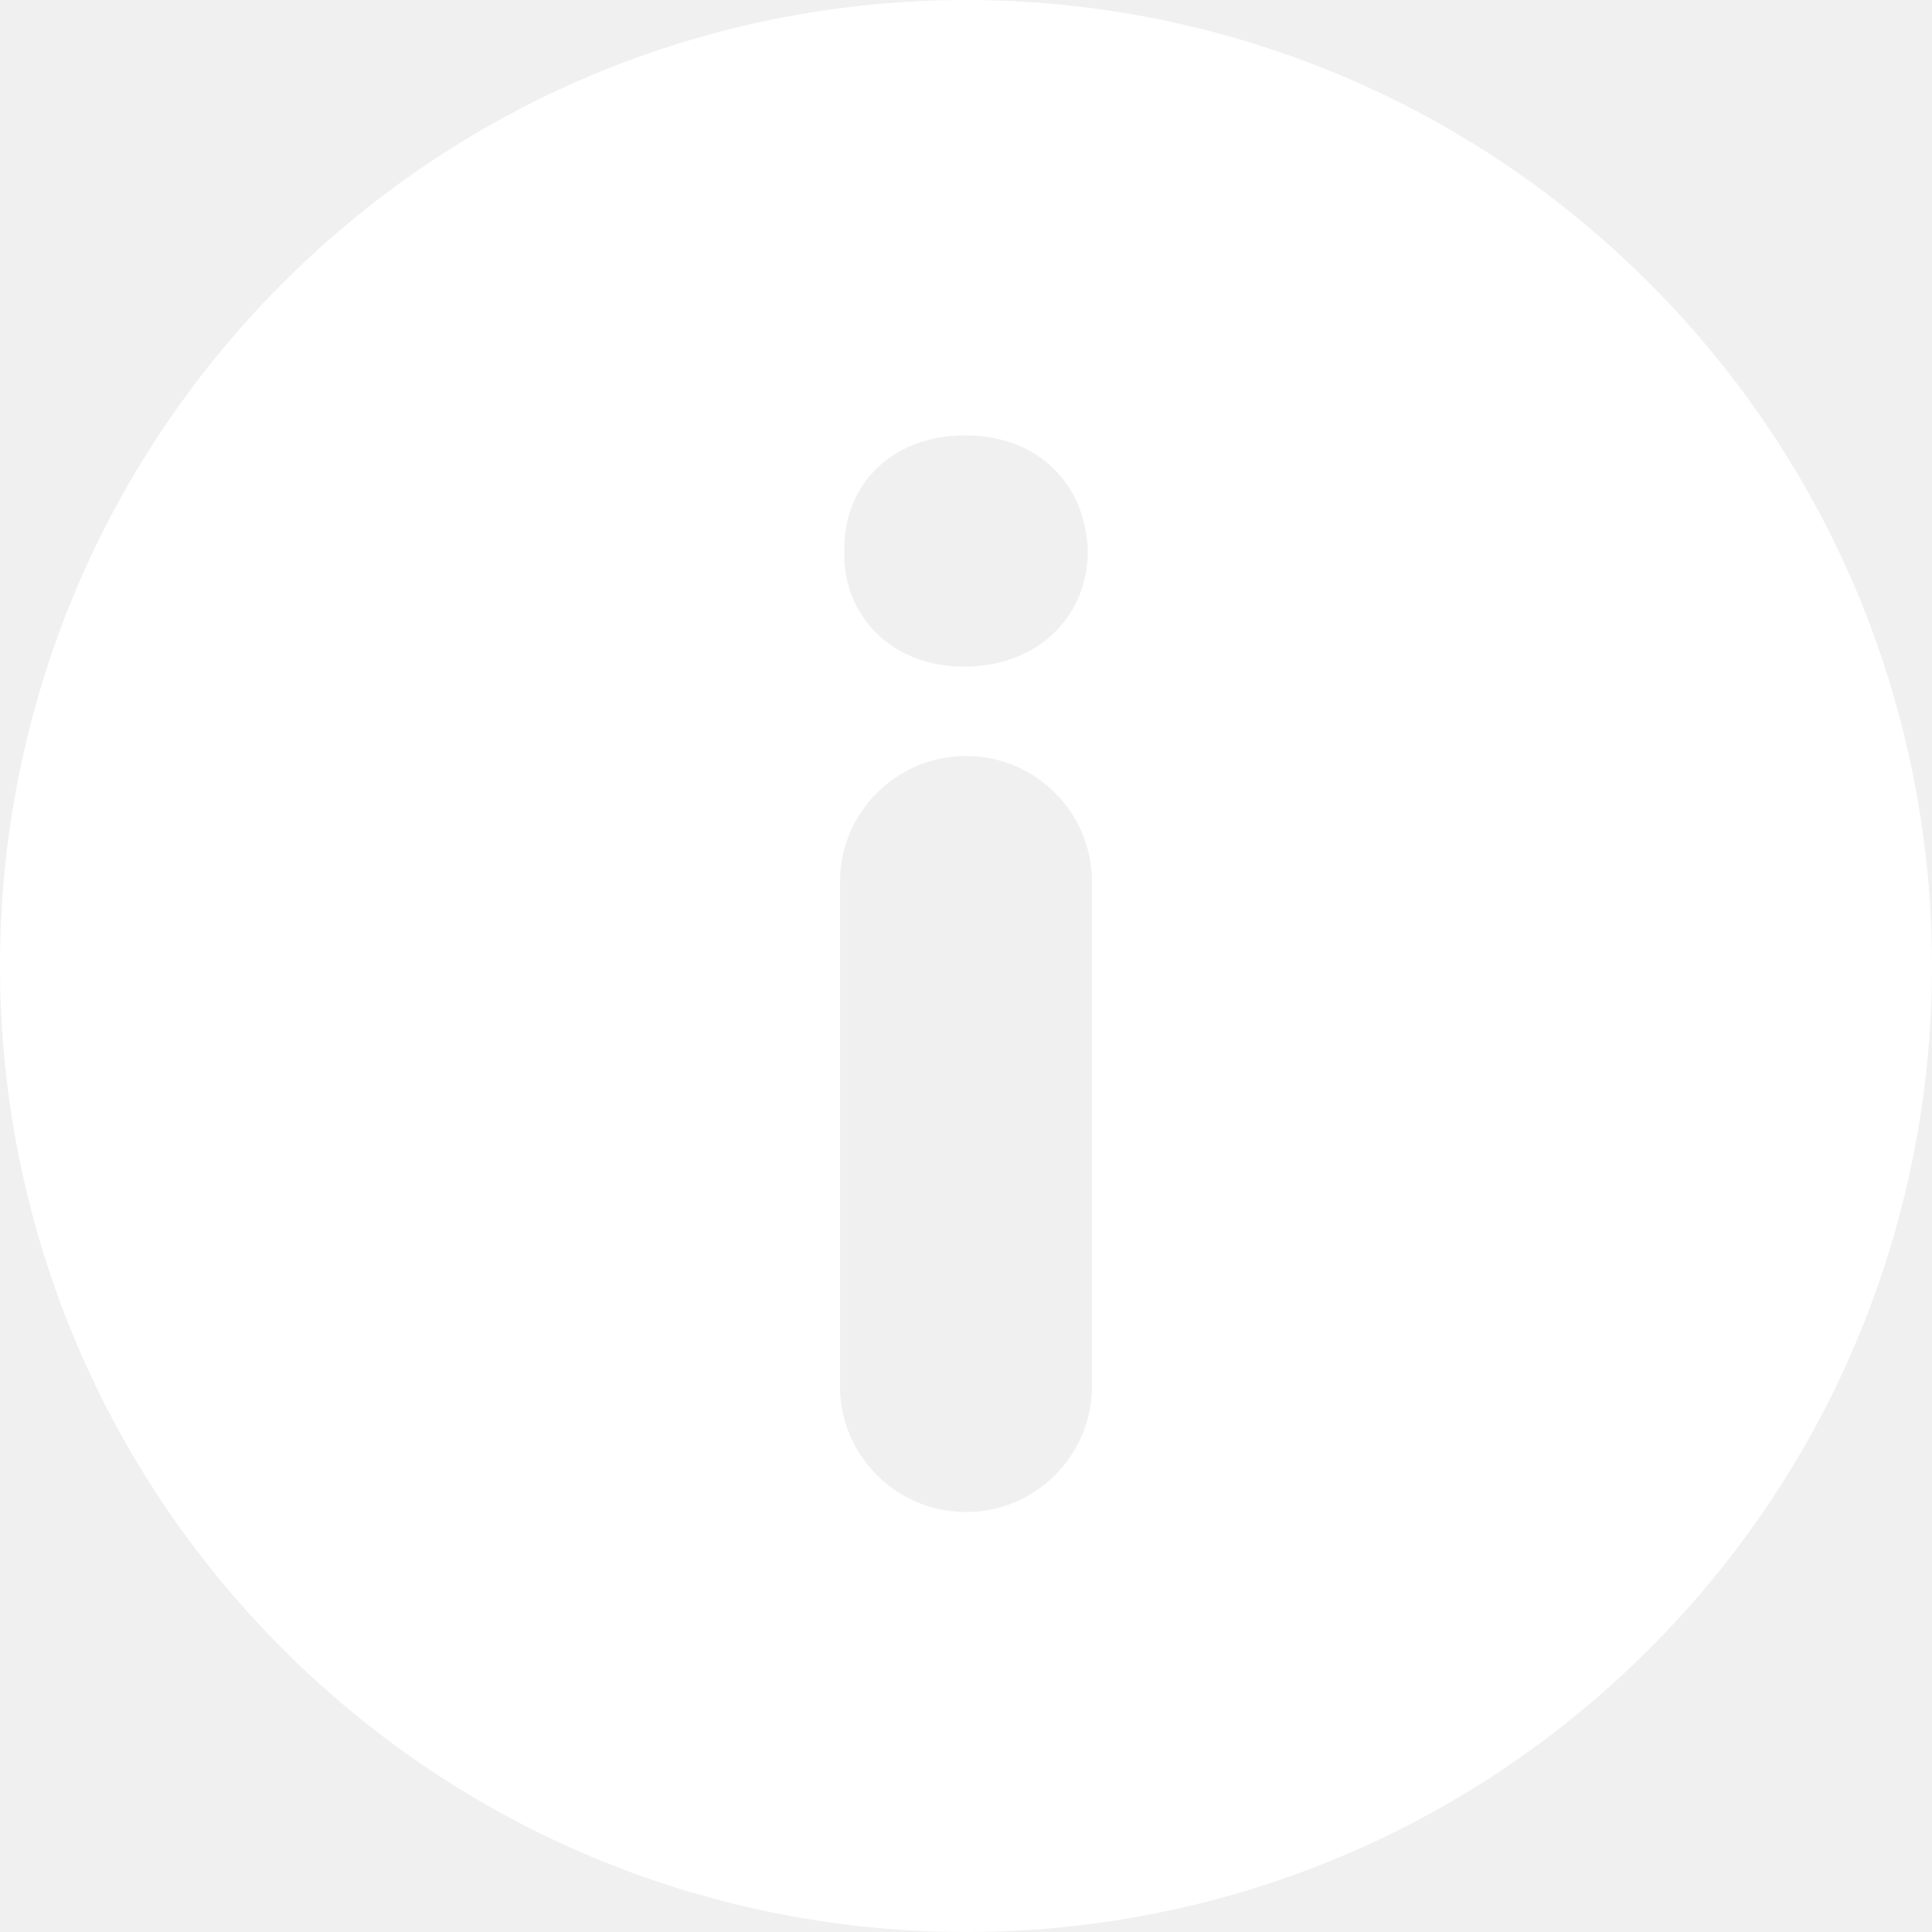
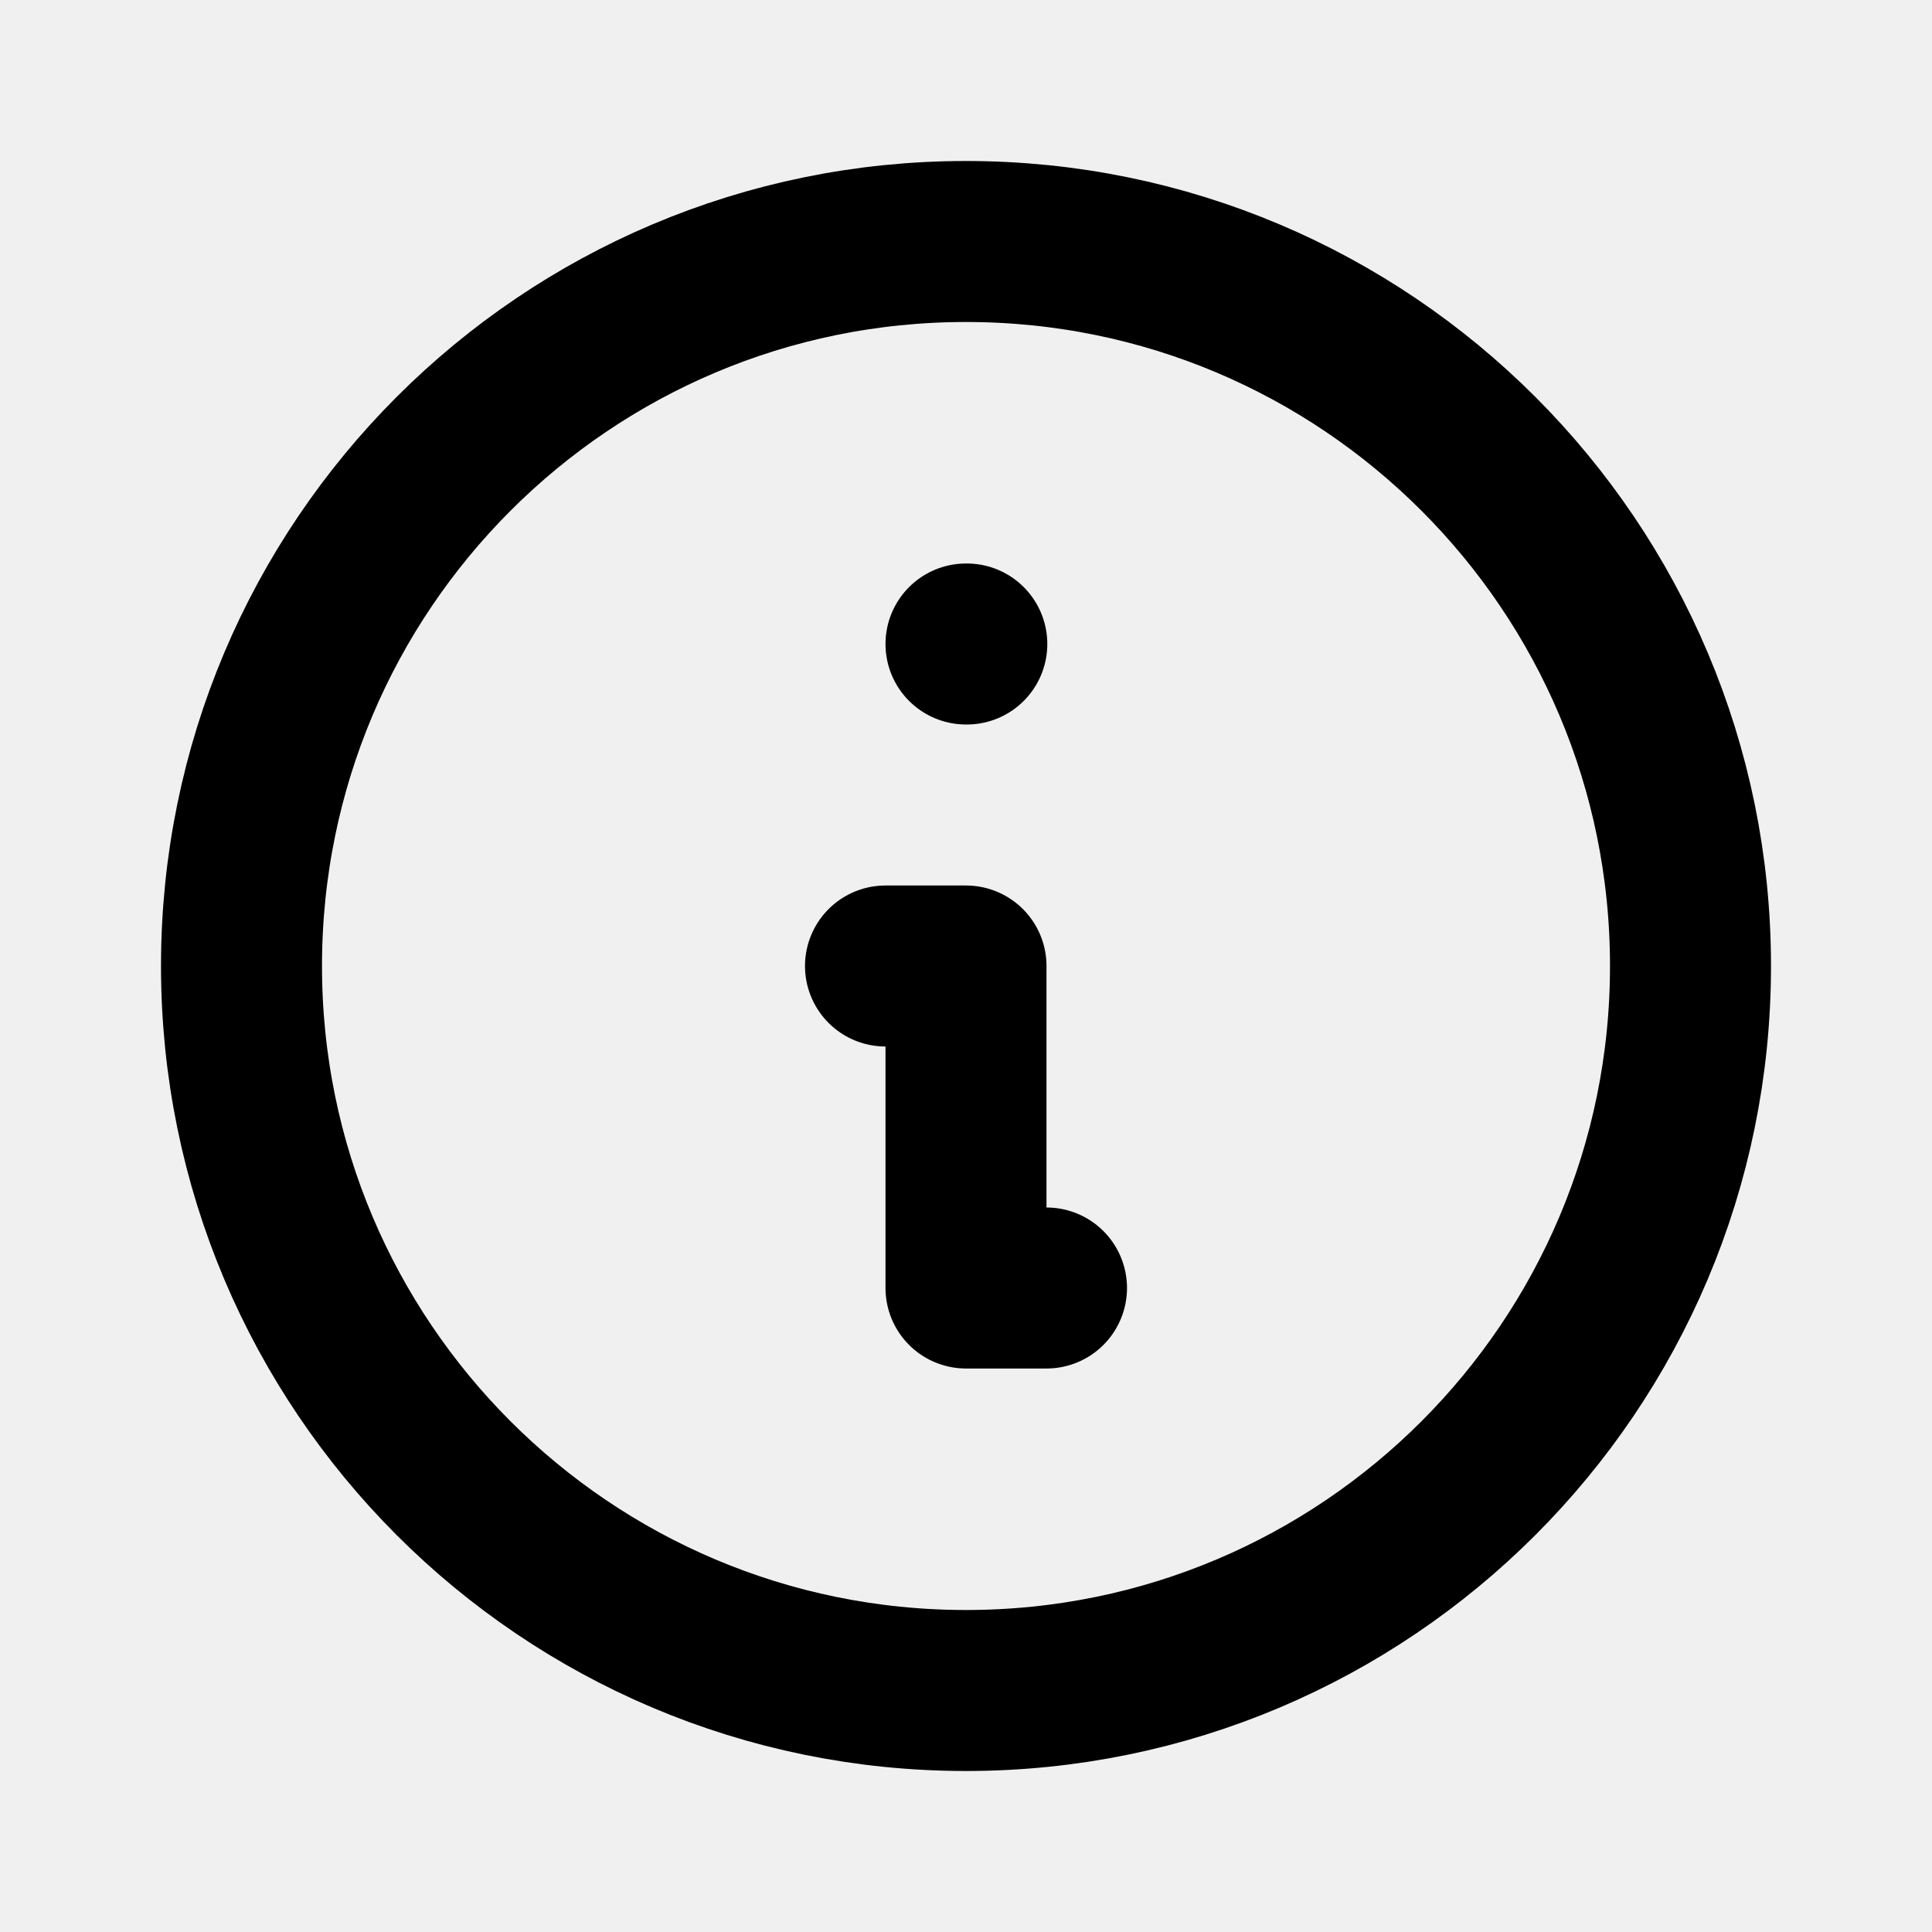
- <svg xmlns="http://www.w3.org/2000/svg" version="1.1" id="Capa_1" x="0px" y="0px" width="512px" height="512px" viewBox="0 0 45.999 45.999" style="enable-background:new 0 0 45.999 45.999;" xml:space="preserve" class="">
-   <g>
-     <g>
-       <g>
-         <path d="M39.264,6.736c-8.982-8.981-23.545-8.982-32.528,0c-8.982,8.982-8.981,23.545,0,32.528c8.982,8.98,23.545,8.981,32.528,0    C48.245,30.281,48.244,15.719,39.264,6.736z M25.999,33c0,1.657-1.343,3-3,3s-3-1.343-3-3V21c0-1.657,1.343-3,3-3s3,1.343,3,3V33z     M22.946,15.872c-1.728,0-2.88-1.224-2.844-2.735c-0.036-1.584,1.116-2.771,2.879-2.771c1.764,0,2.88,1.188,2.917,2.771    C25.897,14.648,24.746,15.872,22.946,15.872z" data-original="#000000" class="active-path" data-old_color="#000000" fill="#FFFFFF" />
-       </g>
-     </g>
-   </g>
+ <svg xmlns="http://www.w3.org/2000/svg" class="icon icon-tabler icon-tabler-info-circle" width="24" height="24" viewBox="0 0 24 24" stroke-width="2" stroke="currentColor" fill="none" stroke-linecap="round" stroke-linejoin="round">
+   <path stroke="none" d="M0 0h24v24H0z" fill="none" />
+   <circle cx="12" cy="12" r="9" />
+   <line x1="12" y1="8" x2="12.01" y2="8" />
+   <polyline points="11 12 12 12 12 16 13 16" />
</svg>
